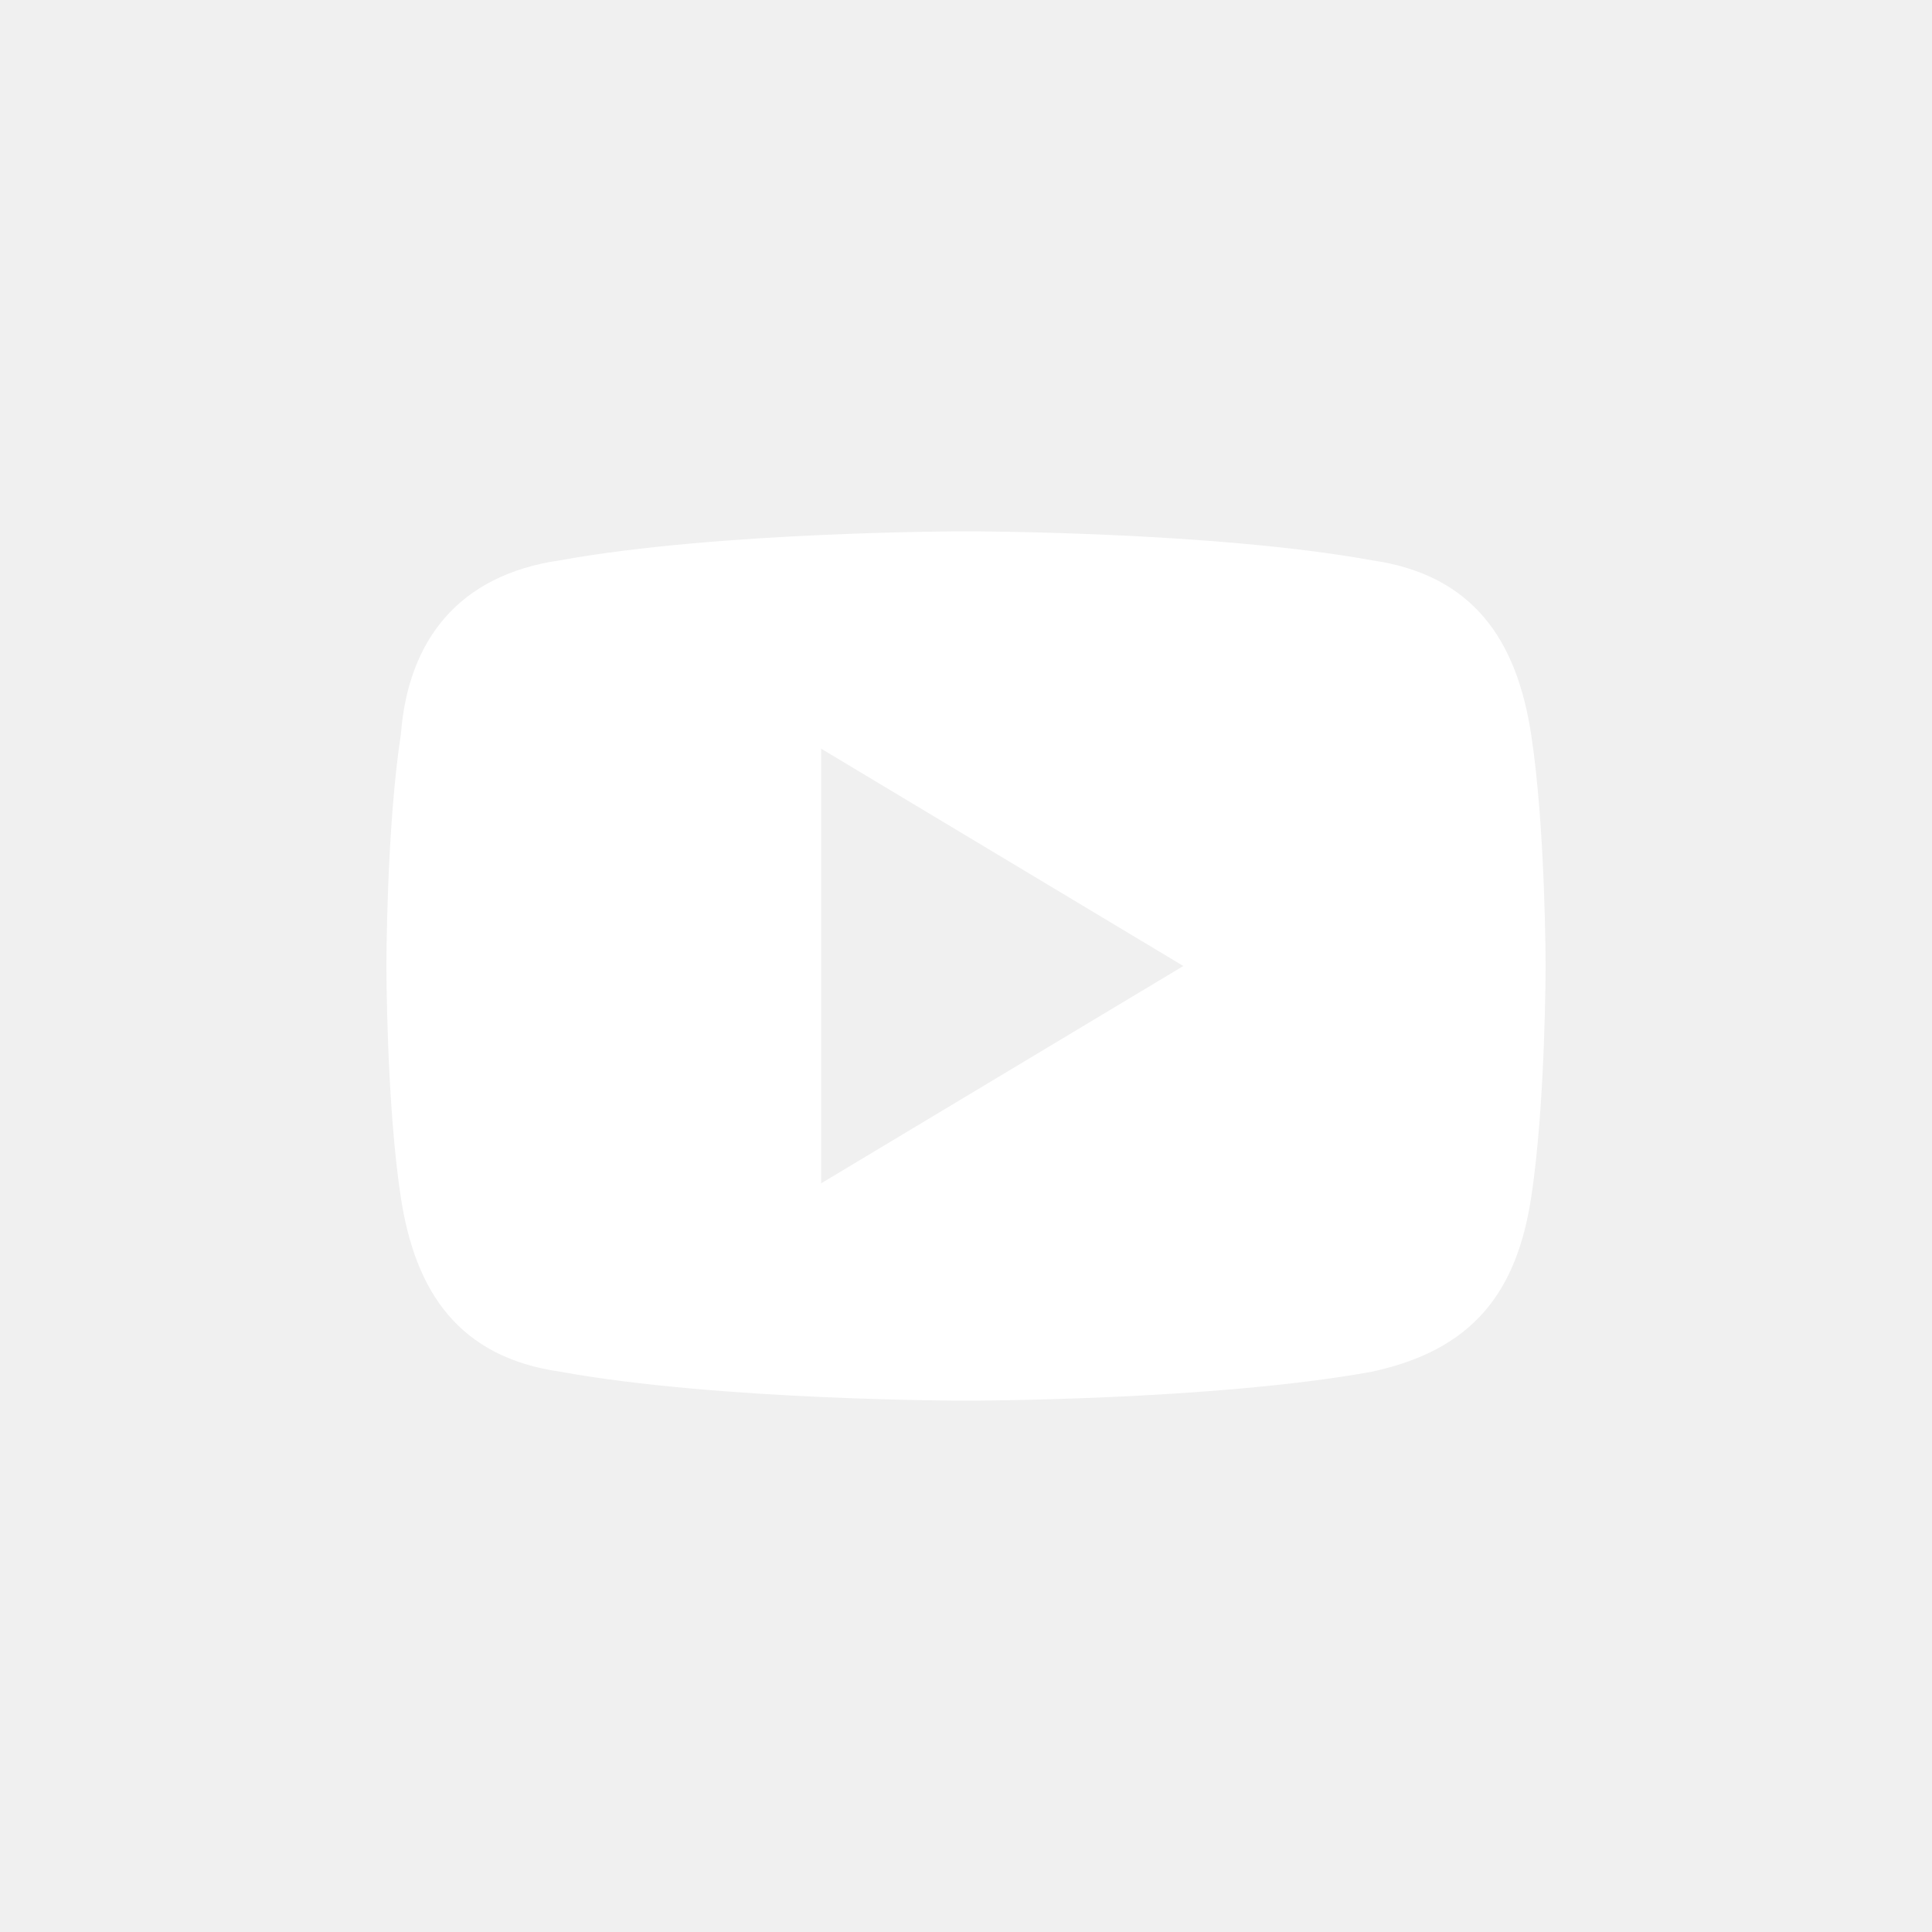
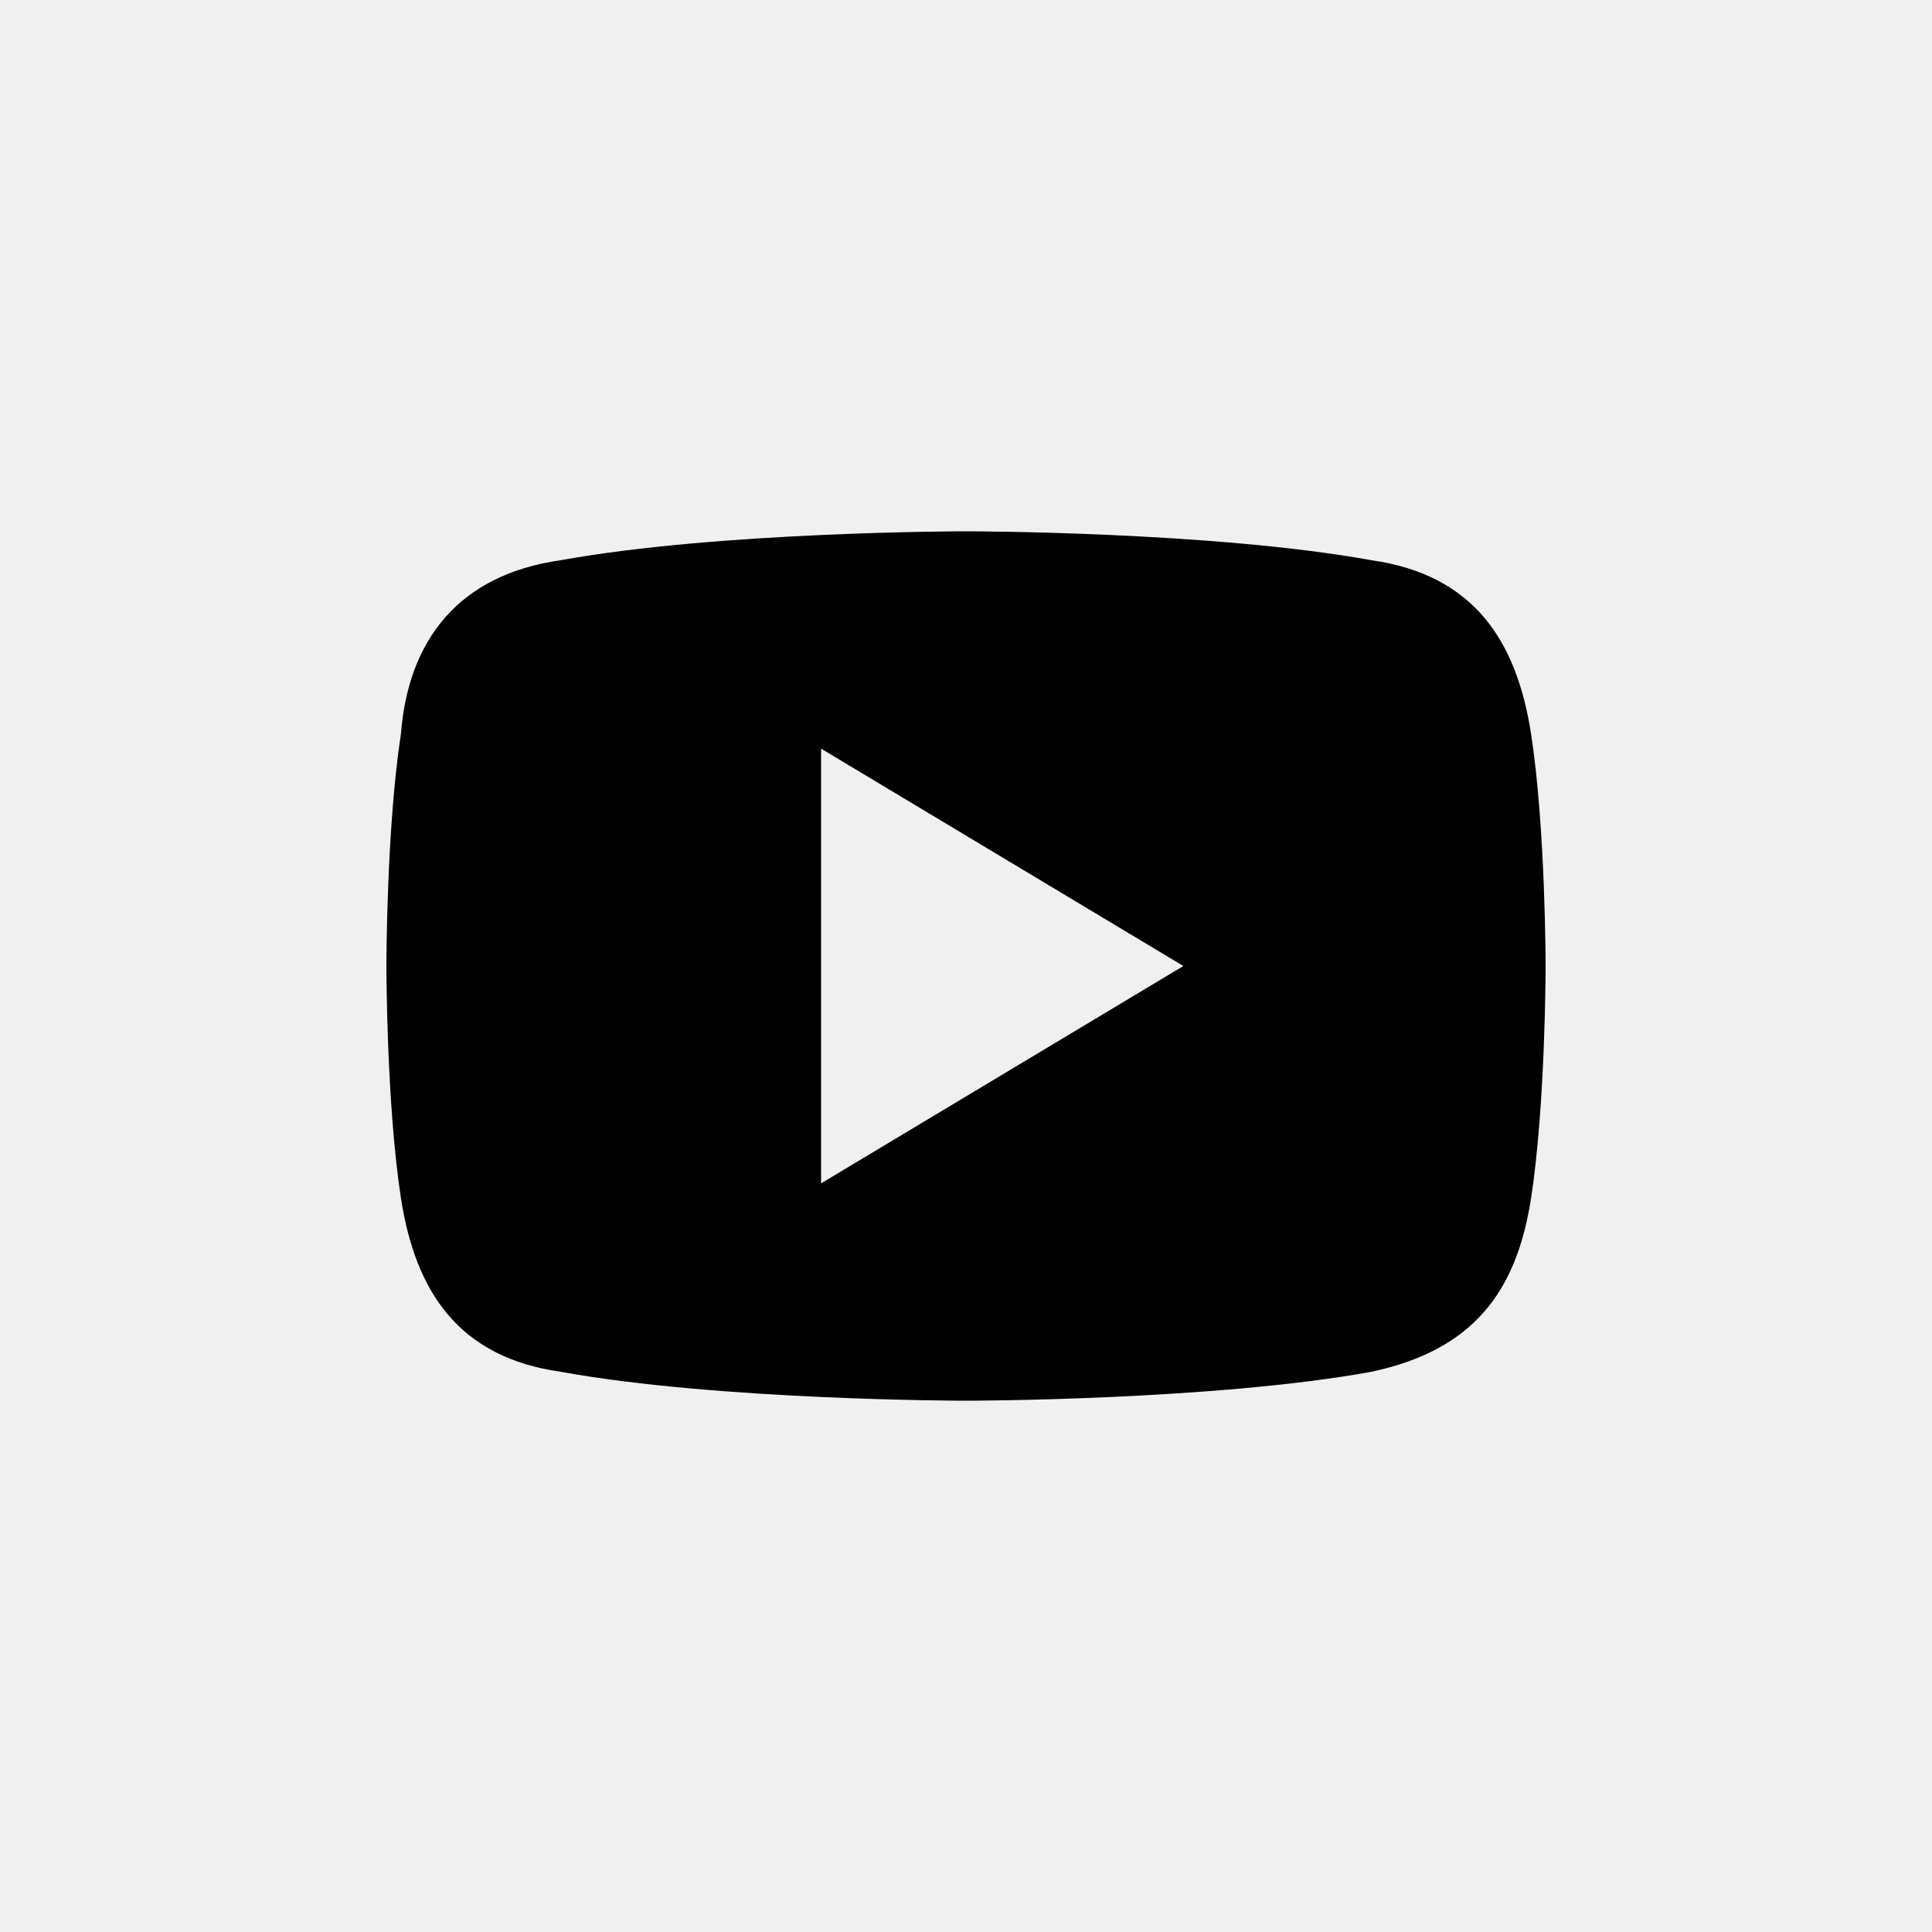
<svg xmlns="http://www.w3.org/2000/svg" width="40" height="40" viewBox="0 0 40 40" fill="none">
-   <path d="M31.7 15.2C31.4 13.25 30.5 11.9 28.4 11.6C25.1 11 20 11 20 11C20 11 14.9 11 11.6 11.6C9.5 11.9 8.45 13.25 8.3 15.2C8 17.15 8 20 8 20C8 20 8 22.85 8.3 24.8C8.6 26.75 9.5 28.1 11.6 28.4C14.9 29 20 29 20 29C20 29 25.1 29 28.4 28.4C30.5 27.95 31.4 26.75 31.7 24.8C32 22.85 32 20 32 20C32 20 32 17.15 31.7 15.2ZM17 24.5V15.5L24.5 20L17 24.5Z" fill="white" />
+   <path d="M31.7 15.2C31.4 13.25 30.5 11.9 28.4 11.6C25.1 11 20 11 20 11C20 11 14.9 11 11.6 11.6C9.5 11.9 8.45 13.25 8.3 15.2C8 17.15 8 20 8 20C8 20 8 22.85 8.3 24.8C8.6 26.75 9.5 28.1 11.6 28.4C14.9 29 20 29 20 29C20 29 25.1 29 28.4 28.4C30.5 27.95 31.4 26.75 31.7 24.8C32 22.85 32 20 32 20C32 20 32 17.15 31.7 15.2ZM17 24.5V15.5L24.5 20L17 24.5Z" fill="black" />
</svg>
